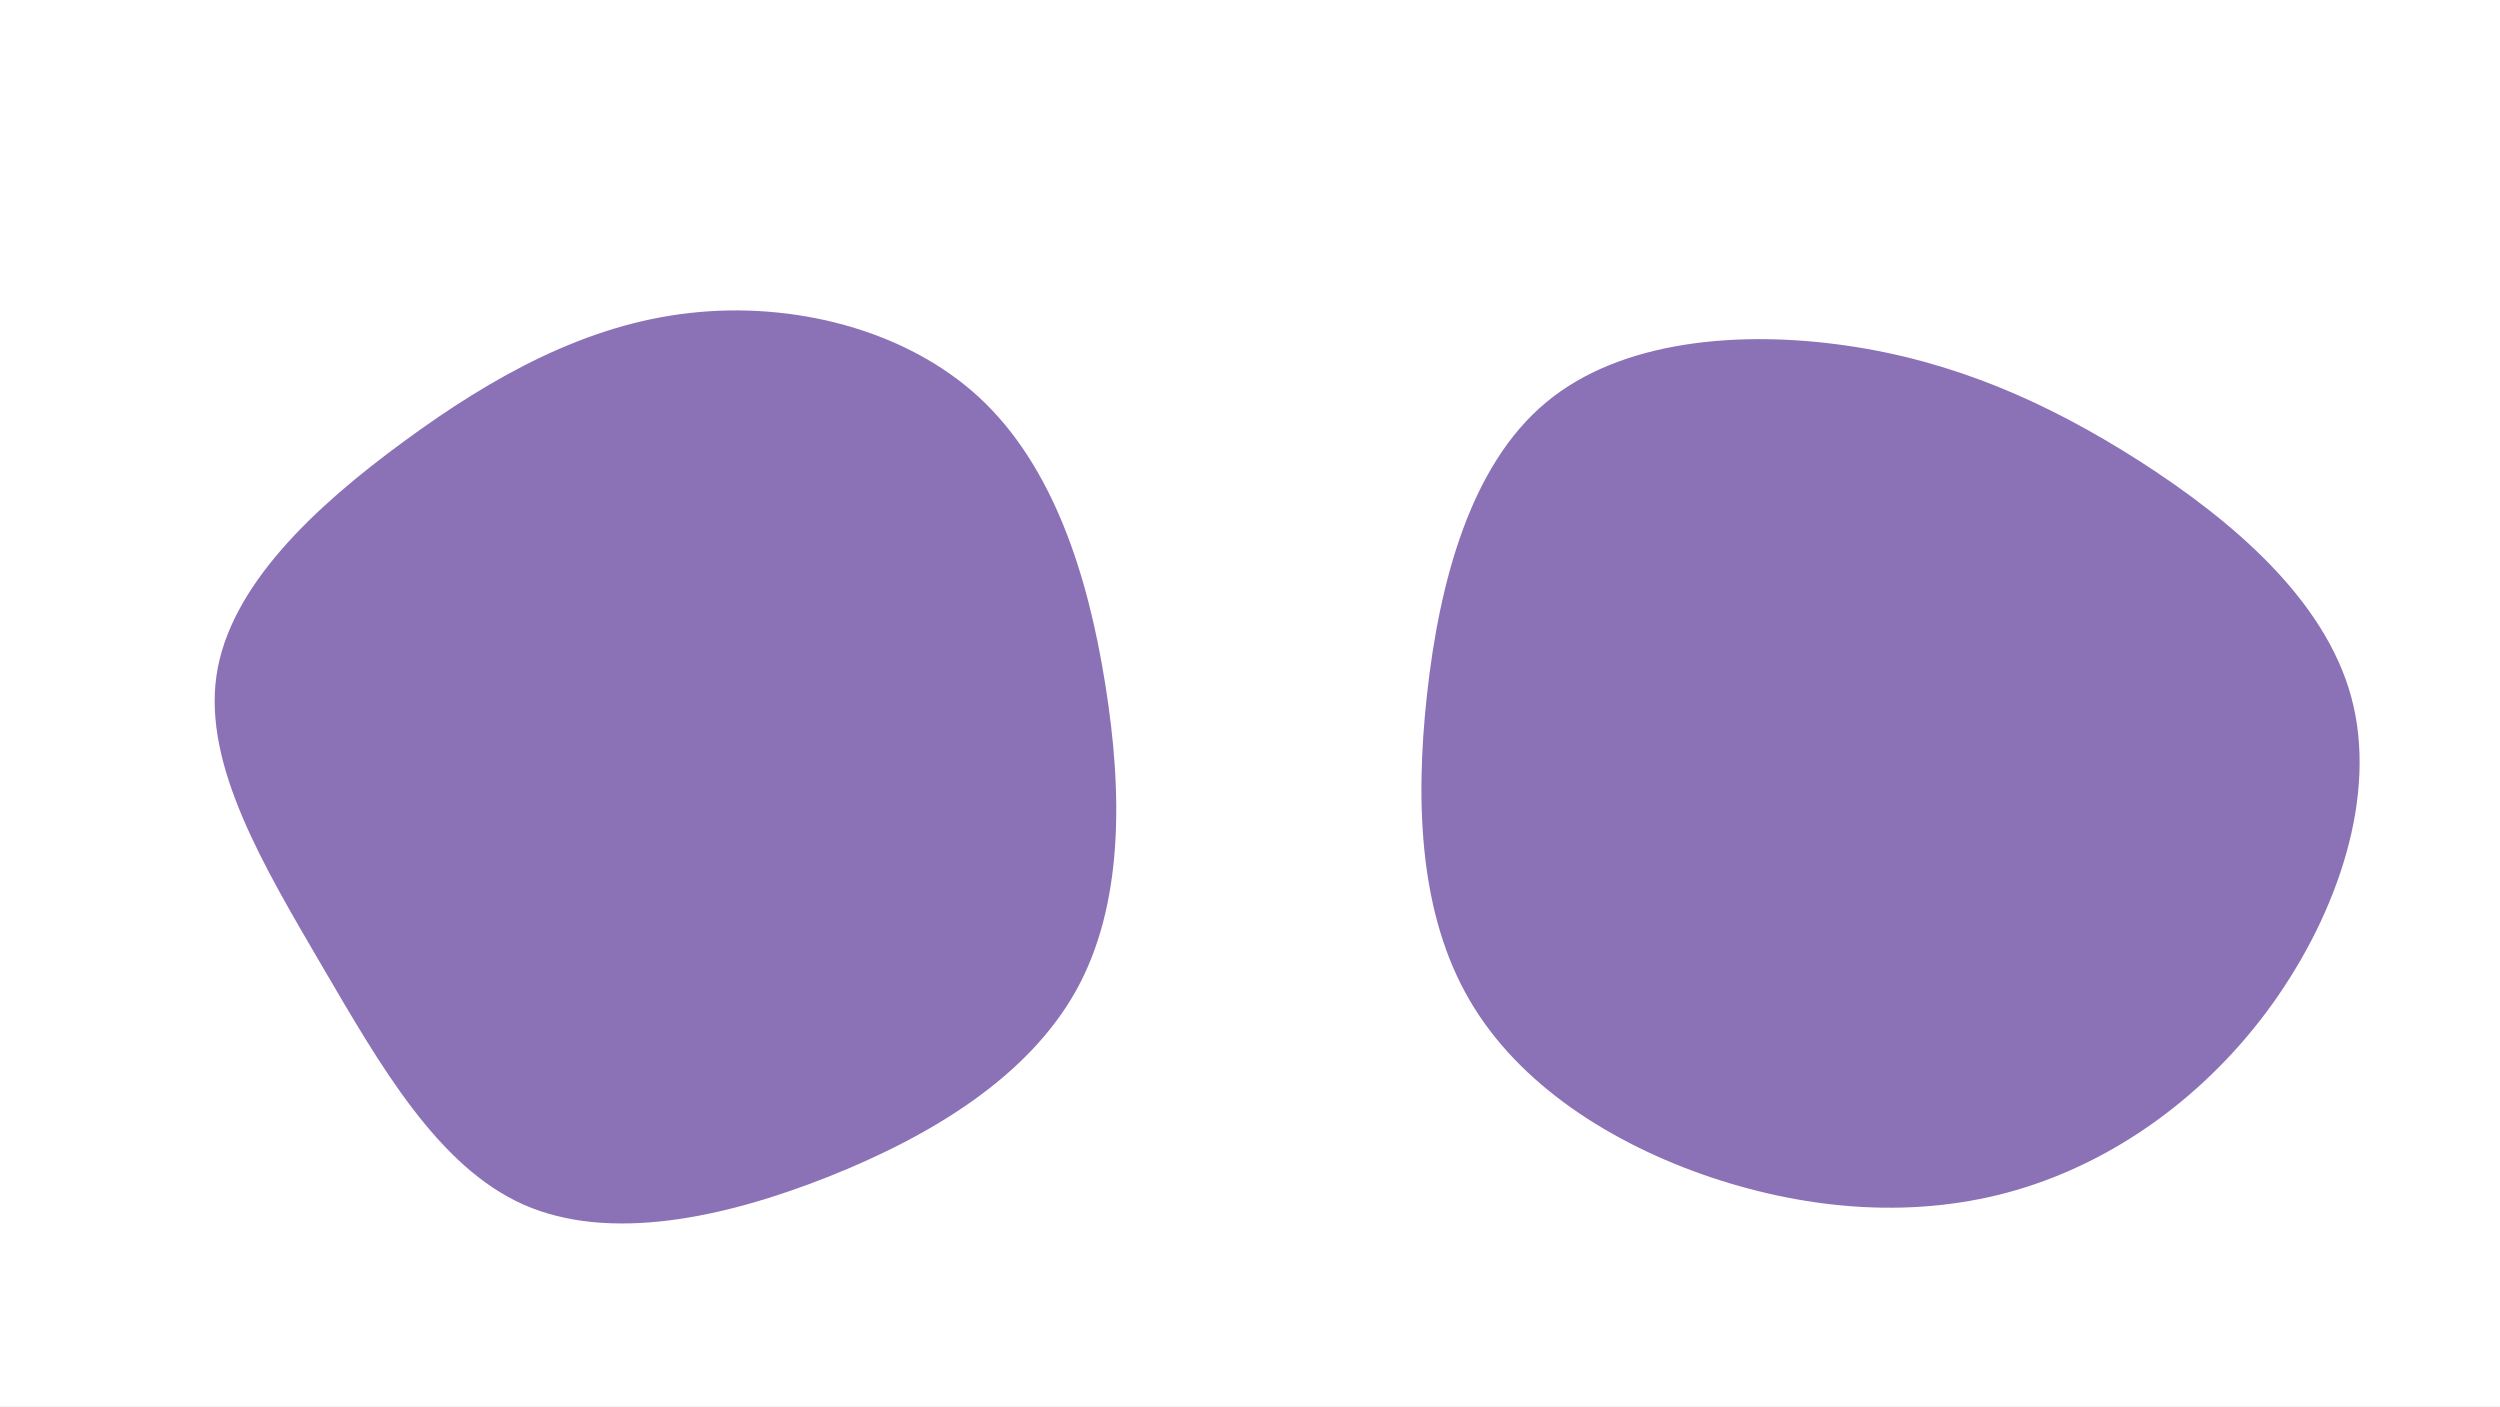
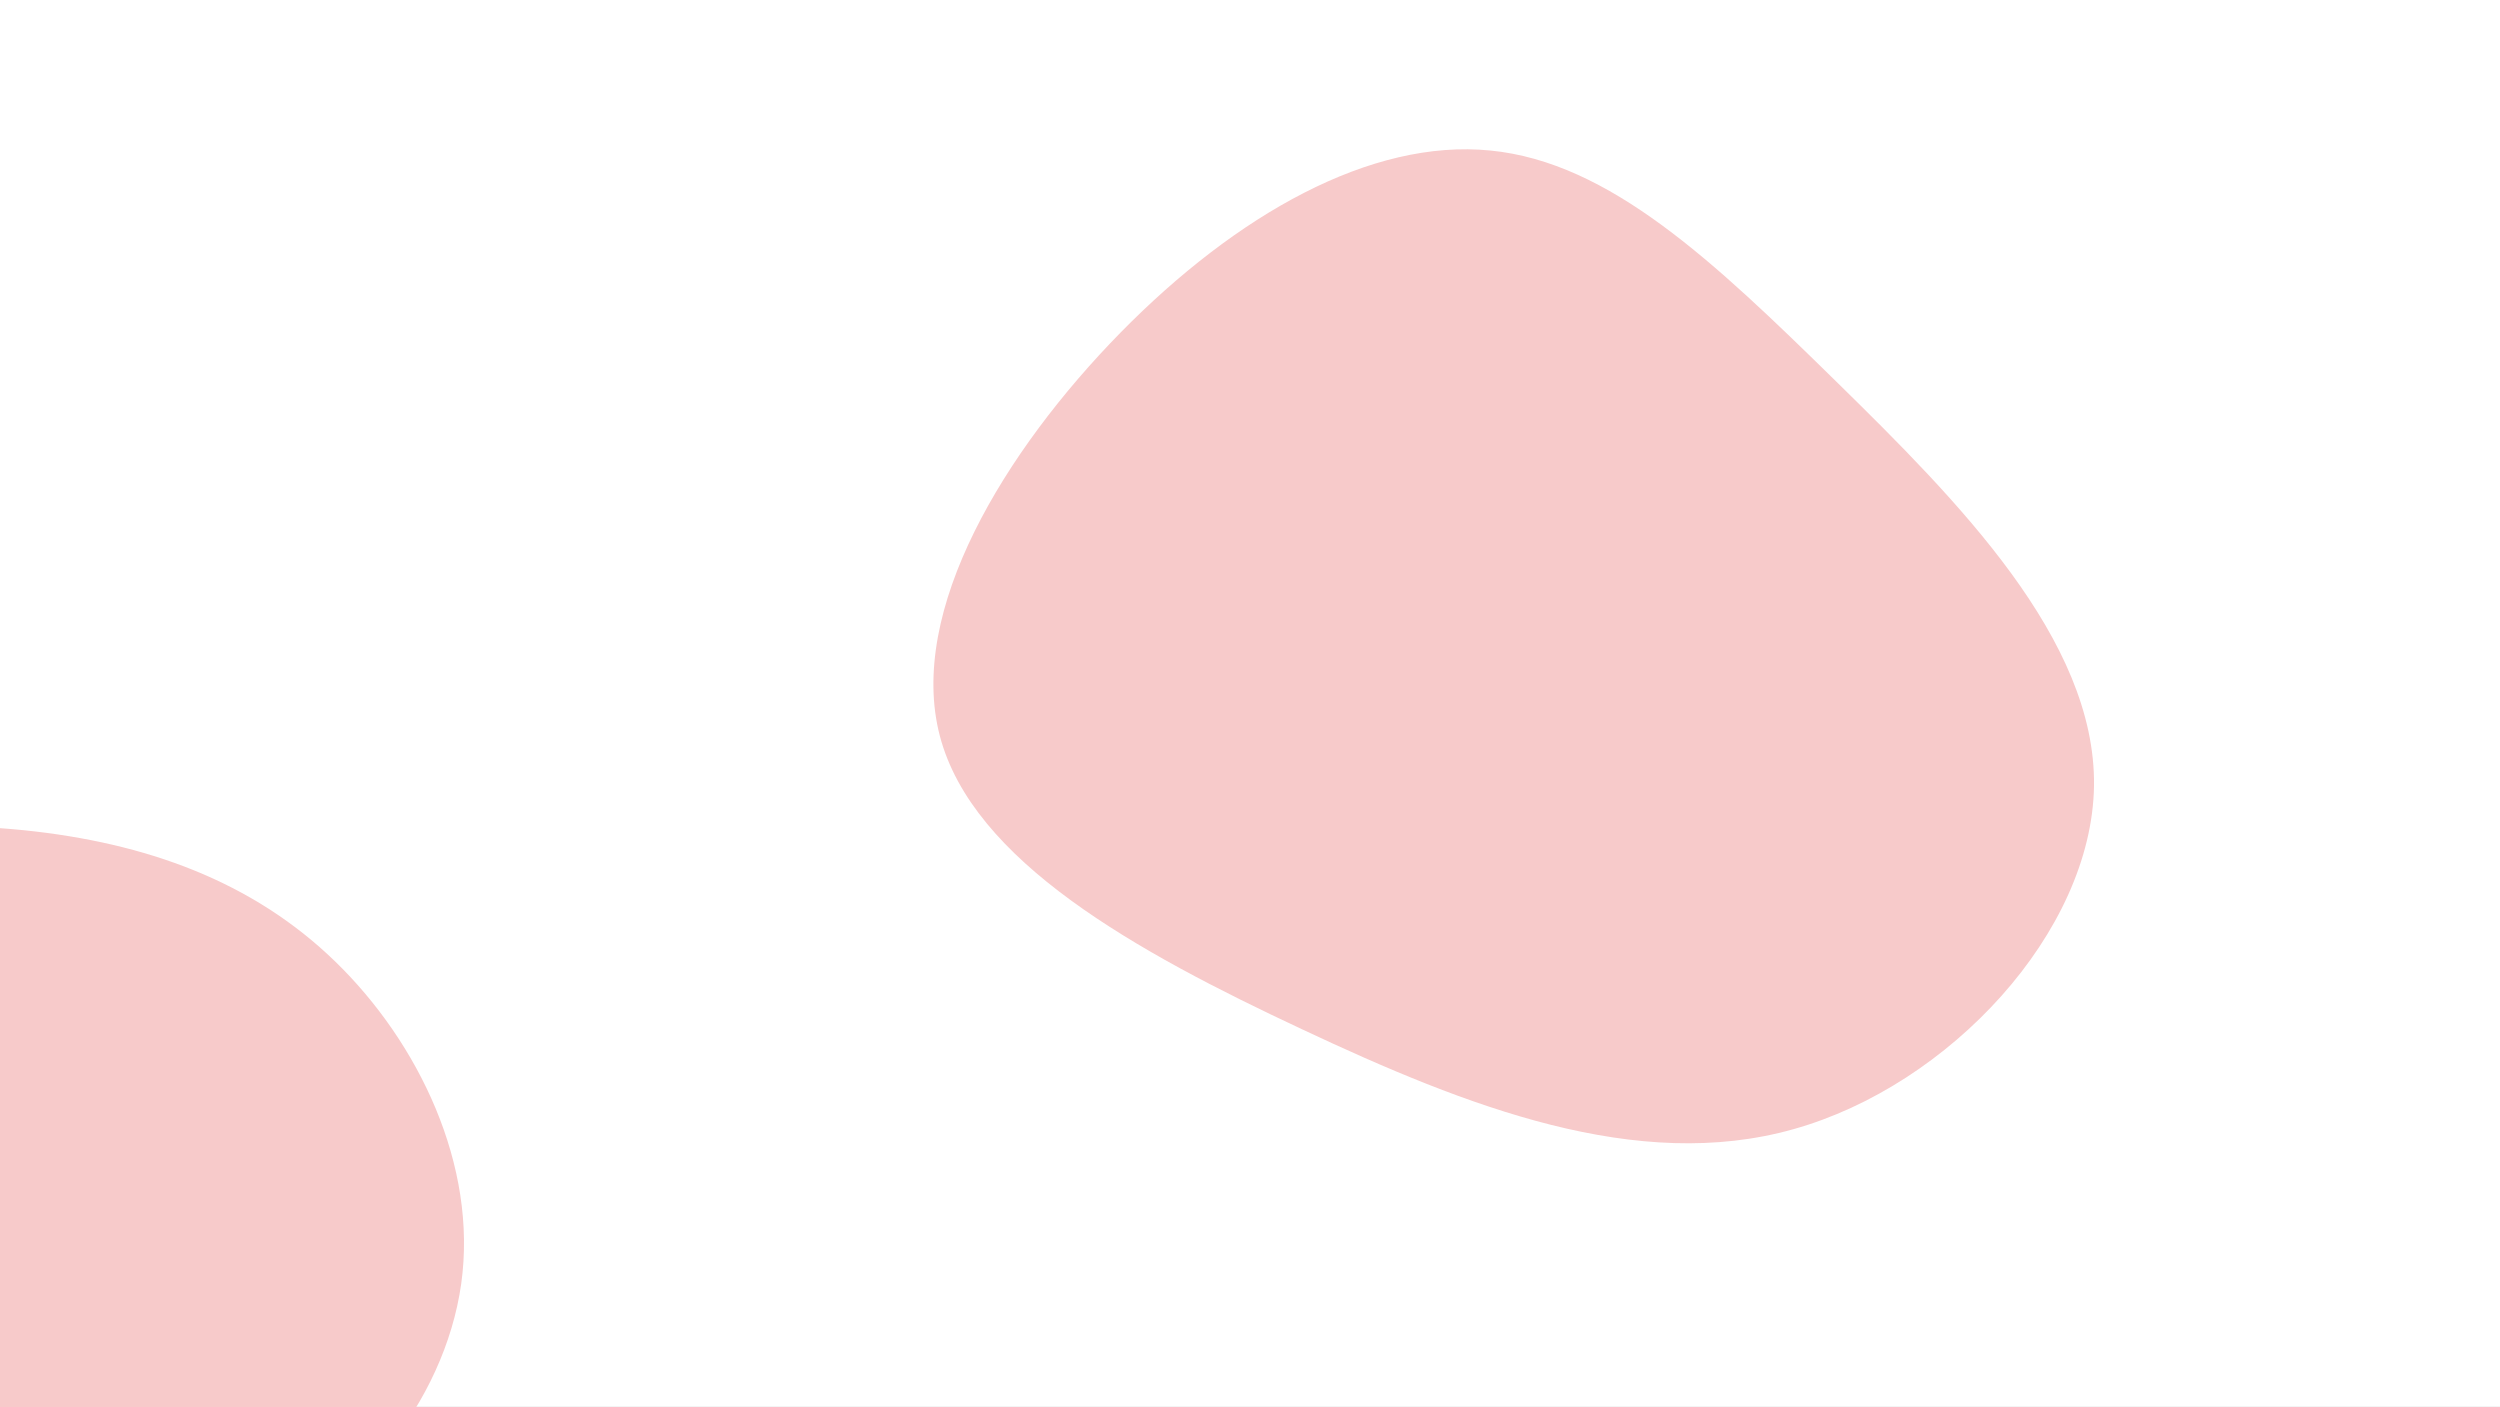
<svg xmlns="http://www.w3.org/2000/svg" id="visual" viewBox="0 0 960 540" width="960" height="540" version="1.1">
  <rect width="960" height="540" fill="#FFFFFF" />
  <g>
-     <g transform="translate(714 298)">
-       <path d="M107.5 -121C143.2 -98.1 178.7 -67.9 188.9 -30.3C199.1 7.3 183.8 52.3 158.6 87.5C133.4 122.6 98.2 147.9 60.2 159C22.2 170.1 -18.7 166.9 -57 154.1C-95.2 141.2 -130.7 118.6 -149.6 86.2C-168.6 53.8 -170.8 11.7 -166 -31.6C-161.2 -74.9 -149.3 -119.3 -120.4 -143.4C-91.6 -167.5 -45.8 -171.2 -5 -165.3C35.9 -159.4 71.8 -143.8 107.5 -121Z" fill="#8b72b6" />
+     <g transform="translate(578 235)">
+       <path d="M127 -88.6C173.7 -42.8 226.8 10.6 226.1 66.7C225.3 122.9 170.6 181.8 110.7 198.6C50.8 215.5 -14.3 190.2 -78.1 160.2C-142 130.3 -204.5 95.6 -217.1 47.6C-229.7 -0.5 -192.2 -61.9 -147.7 -107.3C-103.2 -152.6 -51.6 -181.8 -5.7 -177.2C40.2 -172.7 80.3 -134.4 127 -88.6Z" fill="#F7CACA" />
    </g>
-     <g transform="translate(261 292)">
-       <path d="M115 -139.4C143.3 -113.2 156.7 -71.6 163.4 -29.4C170.2 12.8 170.4 55.7 152.2 88.4C133.9 121.2 97.3 143.9 57 159.9C16.8 175.8 -27 185.1 -59.9 170.6C-92.8 156 -114.8 117.5 -137.3 79C-159.8 40.5 -182.8 2.1 -177.9 -32.4C-173 -66.8 -140.2 -97.4 -105.9 -122.5C-71.6 -147.7 -35.8 -167.4 3.8 -171.8C43.3 -176.3 86.6 -165.6 115 -139.4Z" fill="#8b72b6" />
+     <g transform="translate(15 451)">
+       <path d="M113.8 -81.7C145.7 -50.7 168.5 -3.5 162.1 42C155.7 87.6 120.1 131.5 78.7 143.9C37.4 156.2 -9.7 137.1 -56.9 115.4C-104.1 93.8 -151.4 69.6 -168.4 28.8C-185.3 -11.9 -171.9 -69.2 -138.8 -100.4C-105.7 -131.7 -52.8 -136.9 -5.9 -132.2C40.9 -127.4 81.9 -112.7 113.8 -81.7Z" fill="#F7CACA" />
    </g>
  </g>
</svg>
